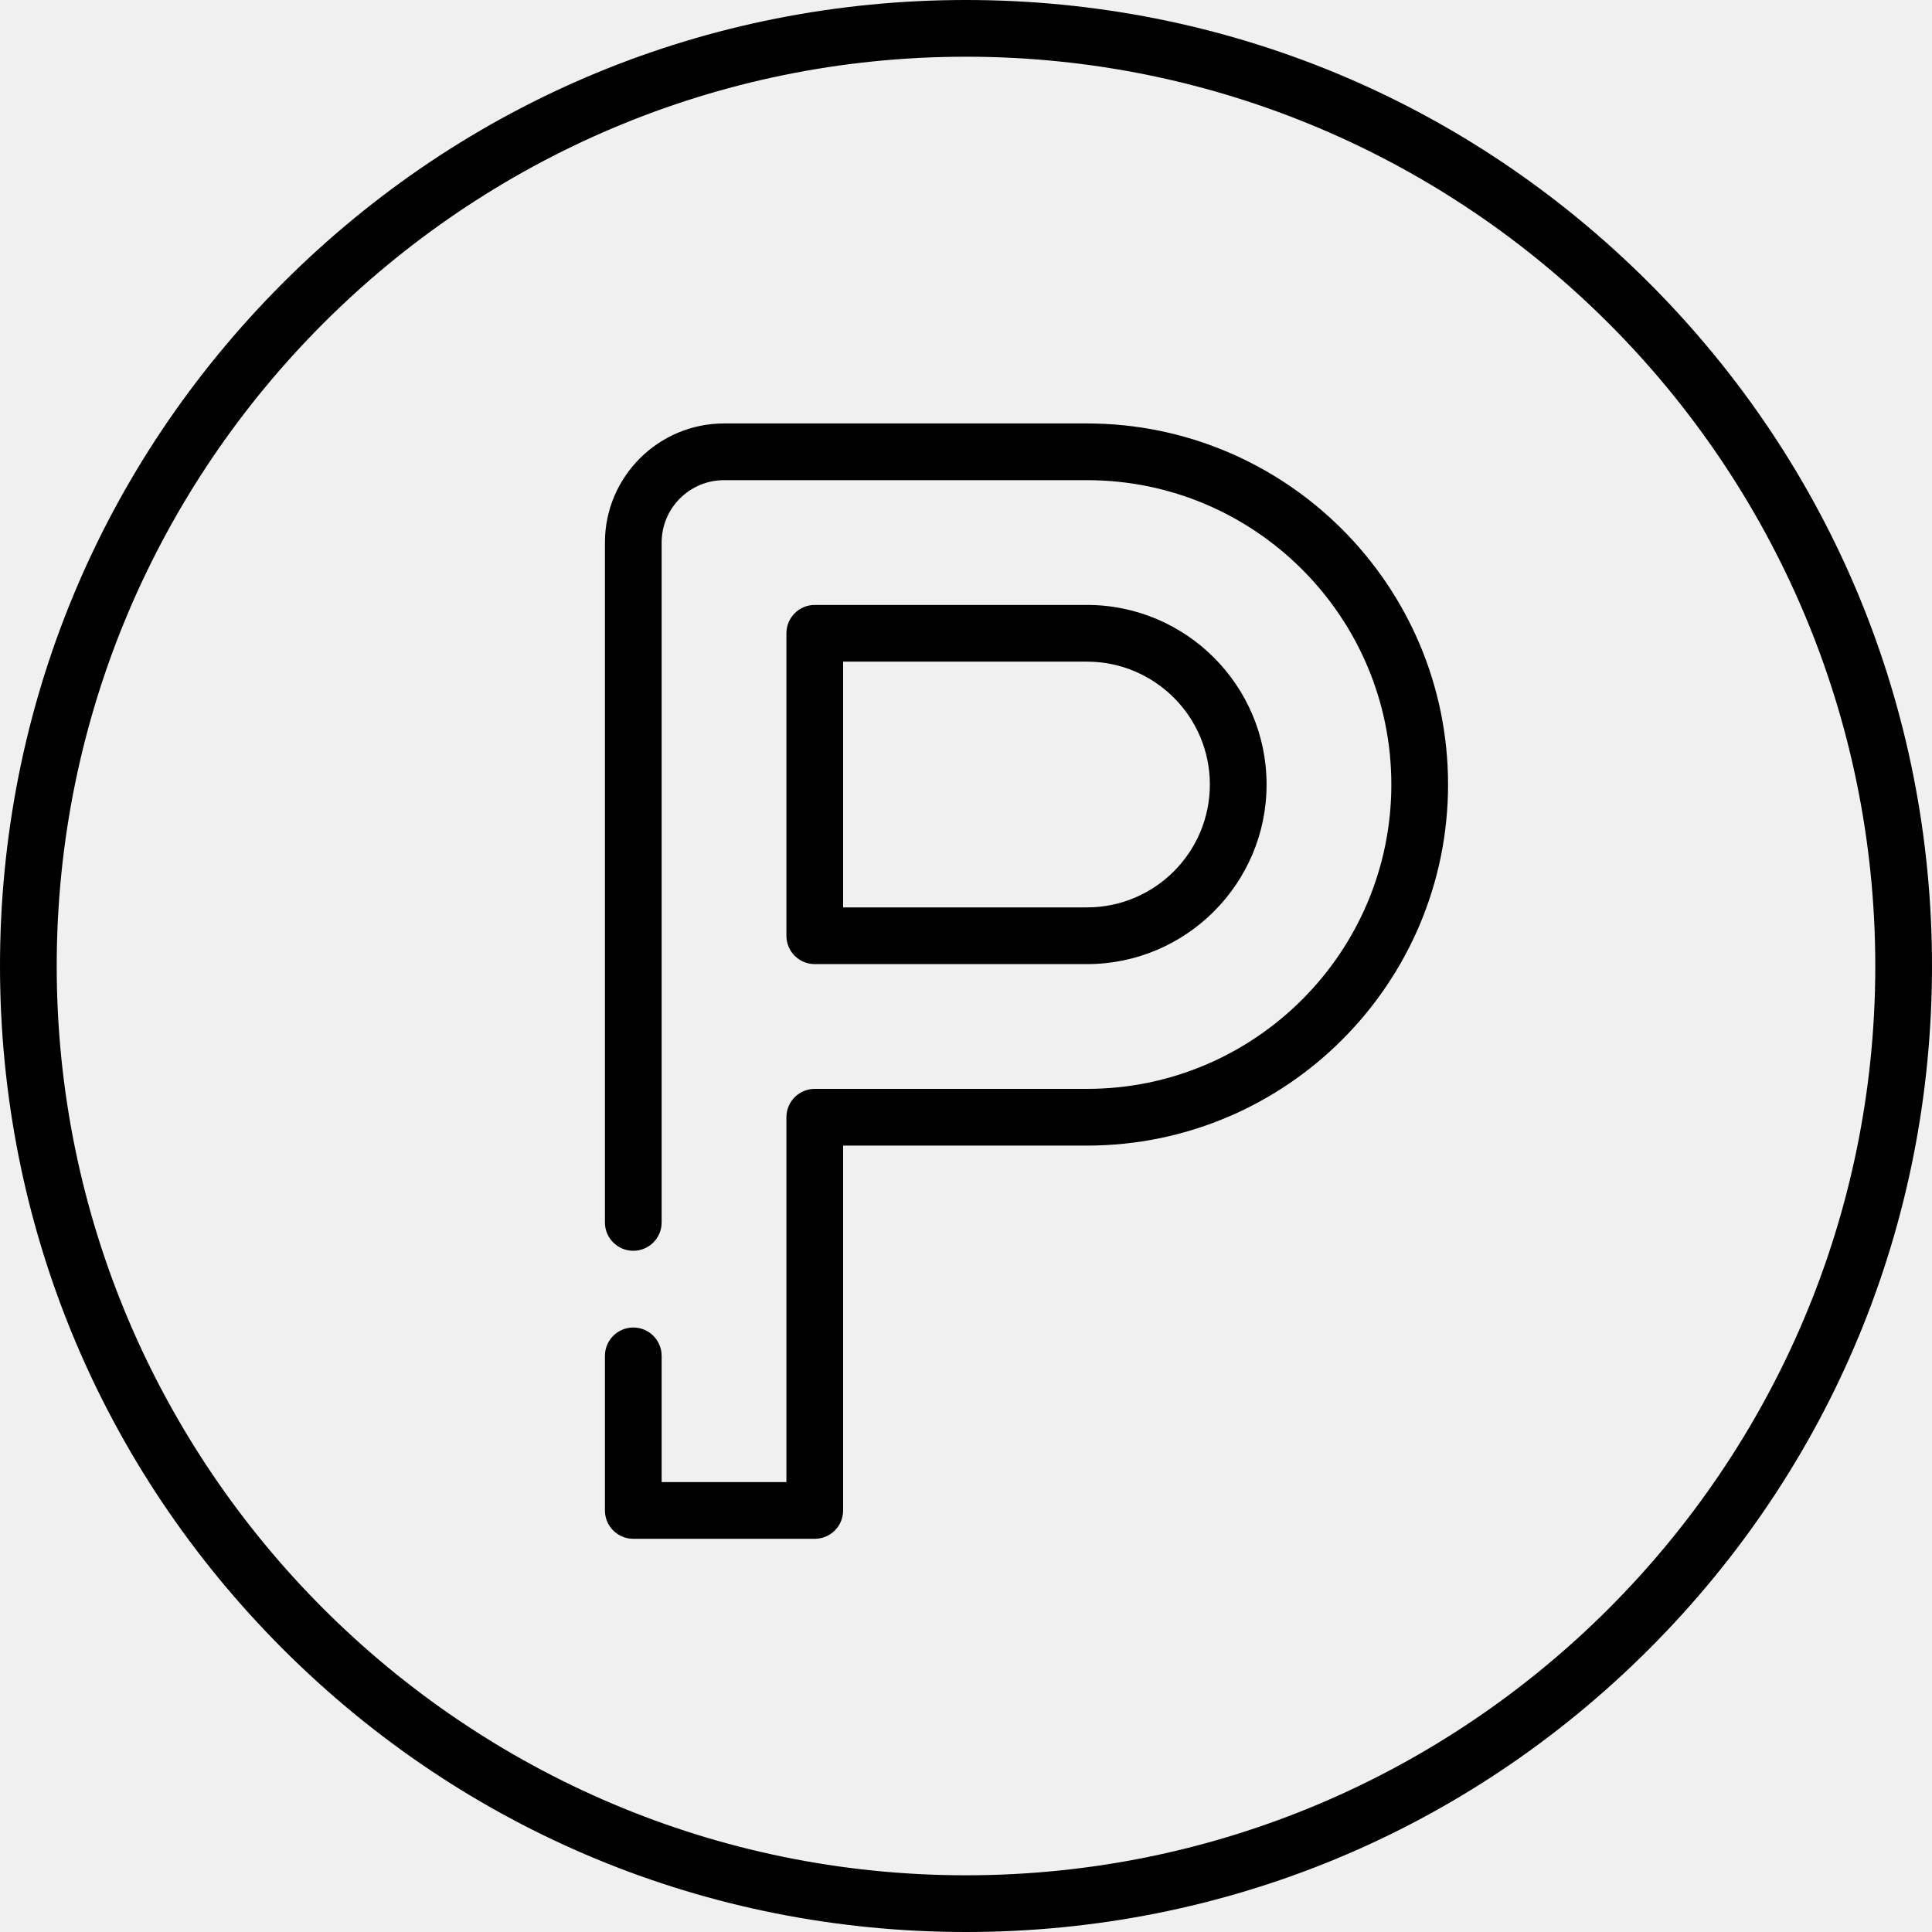
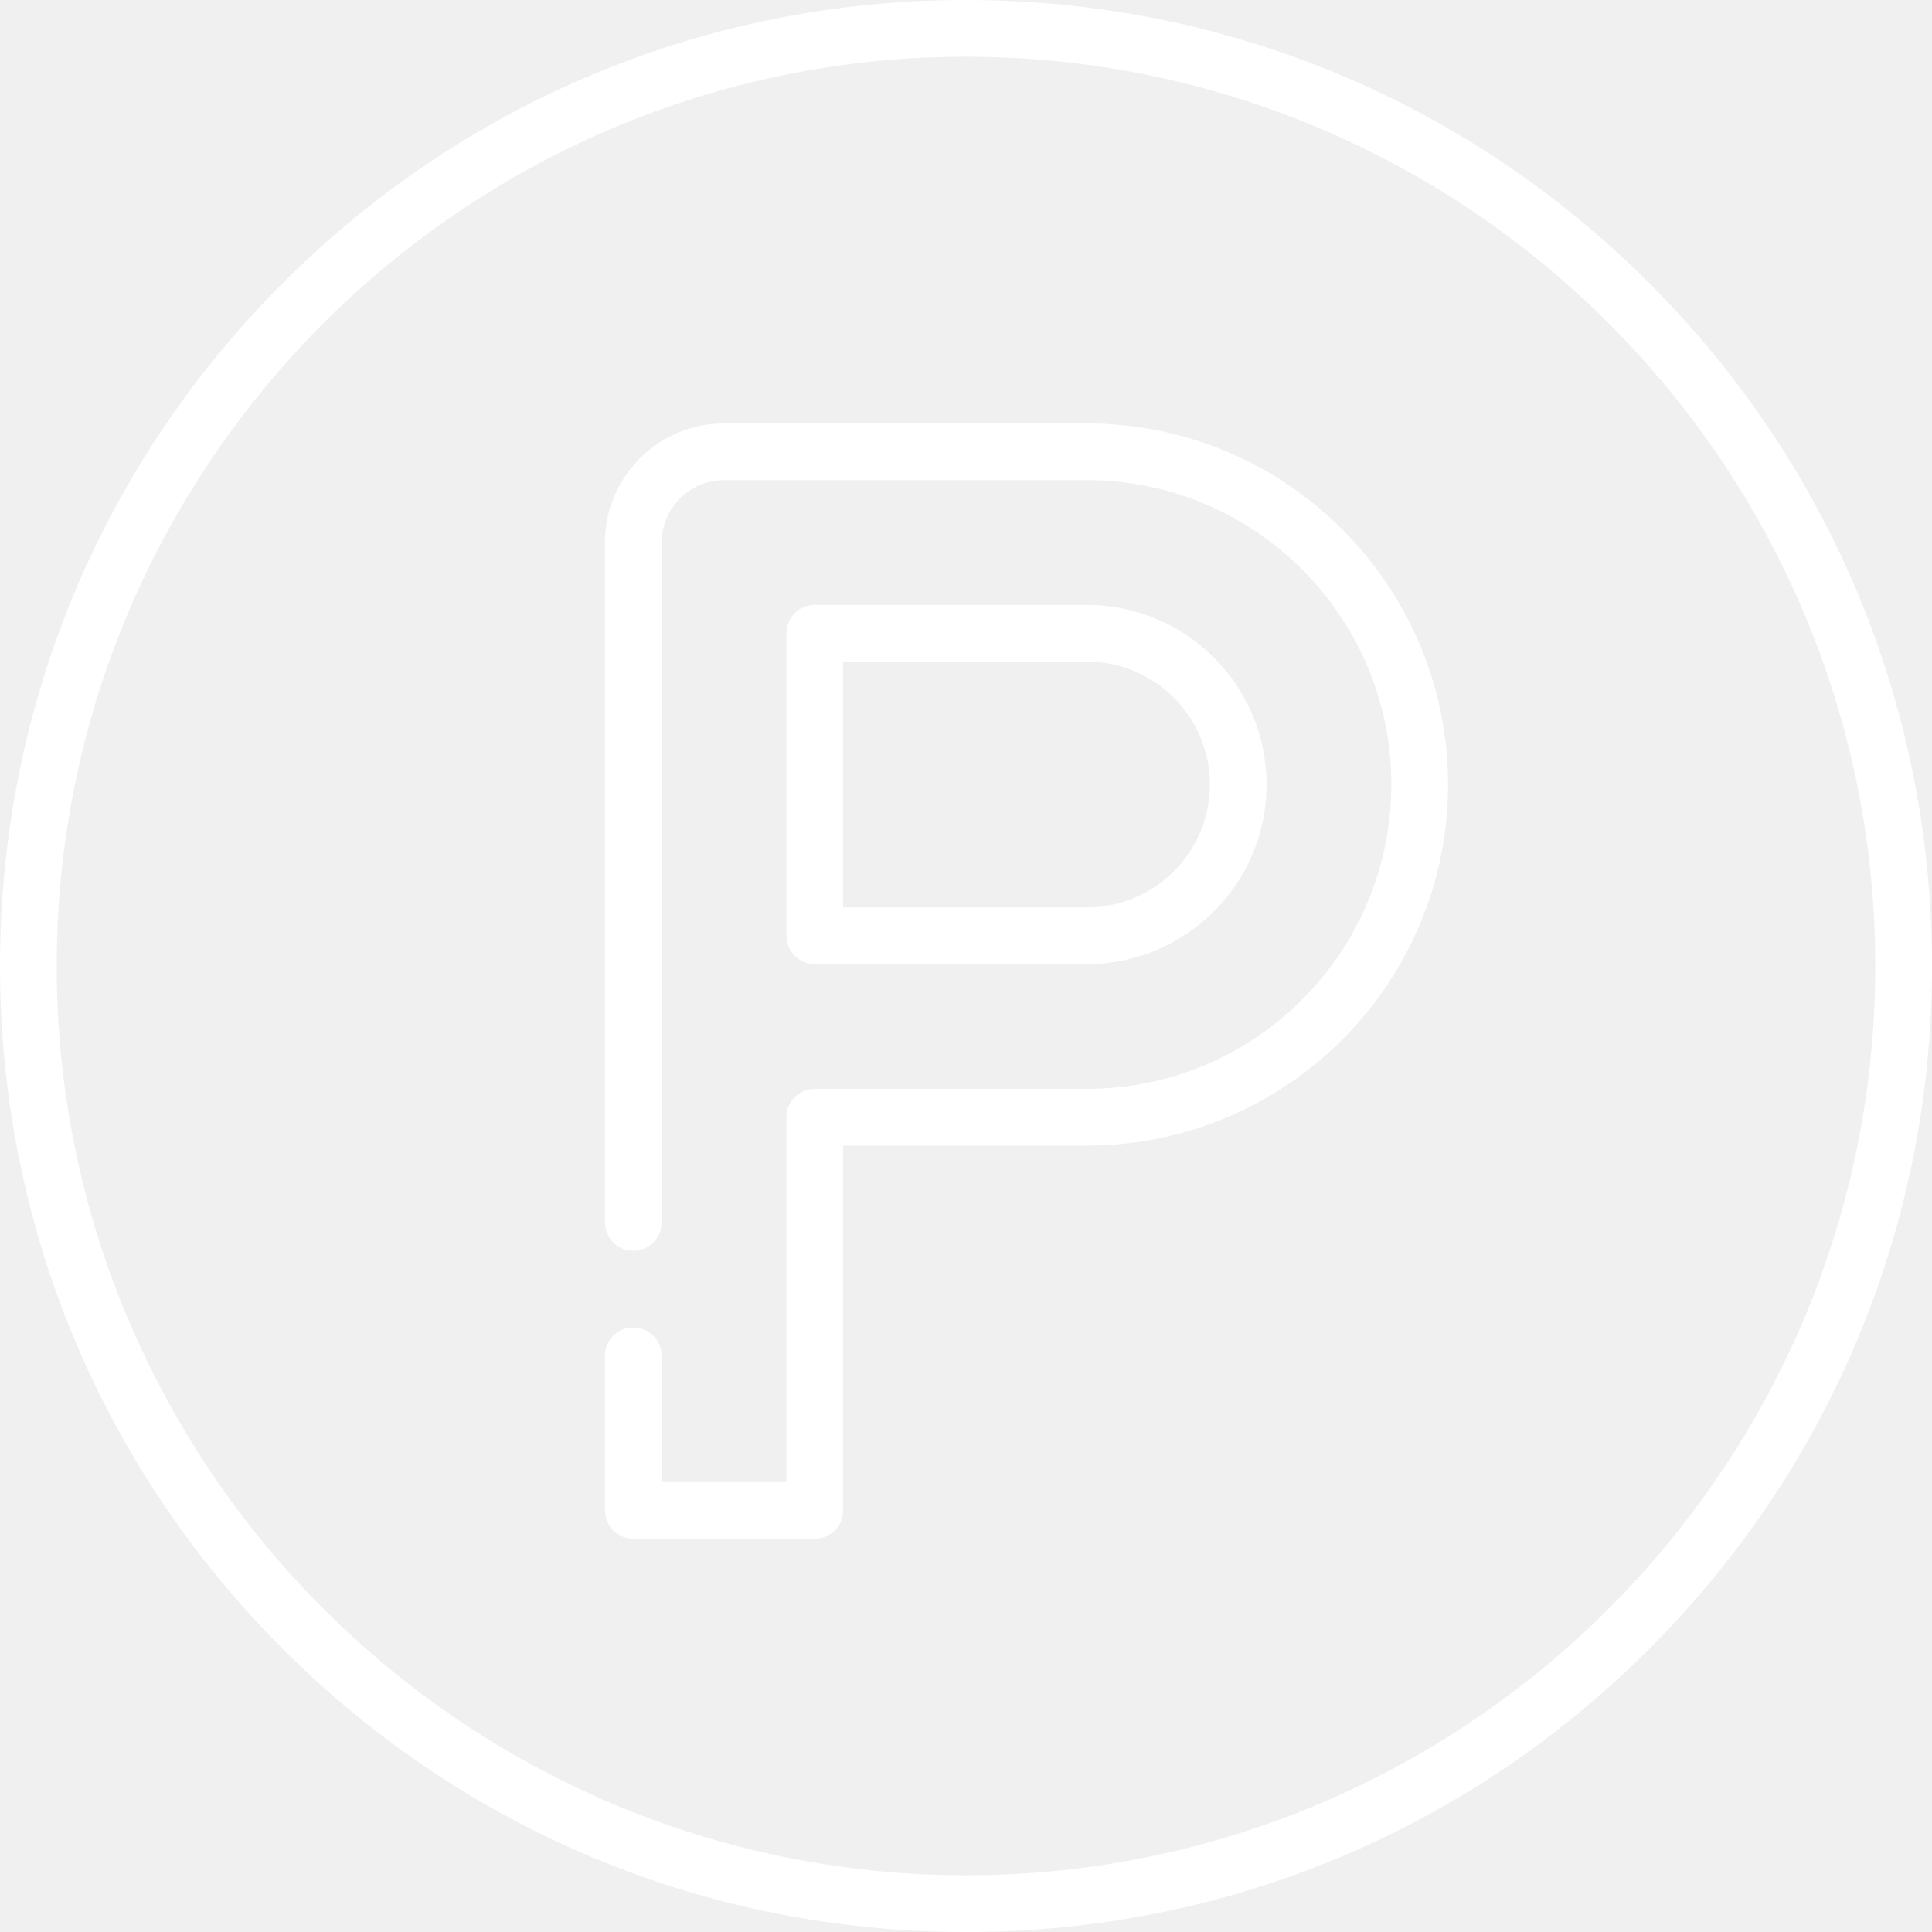
- <svg xmlns="http://www.w3.org/2000/svg" version="1.1" id="Capa_1" x="0px" y="0px" viewBox="0 0 511 511" style="enable-background:new 0 0 511 511;" xml:space="preserve" width="512" height="512">
+ <svg xmlns="http://www.w3.org/2000/svg" version="1.1" id="Capa_1" x="0px" y="0px" viewBox="0 0 511 511" style="enable-background:new 0 0 511 511; fill:#fff;" xml:space="preserve" width="512" height="512">
  <g>
    <g>
      <path d="M436.166,74.834C387.908,26.576,323.747,0,255.5,0S123.092,26.576,74.834,74.834S0,187.253,0,255.5    s26.576,132.408,74.834,180.666S187.253,511,255.5,511s132.408-26.576,180.666-74.834S511,323.747,511,255.5    S484.424,123.092,436.166,74.834z M255.5,496C122.888,496,15,388.112,15,255.5S122.888,15,255.5,15S496,122.888,496,255.5    S388.112,496,255.5,496z" />
      <path d="M215.5,255h72c26.191,0,47.5-21.309,47.5-47.5S313.691,160,287.5,160h-72c-4.143,0-7.5,3.357-7.5,7.5v80    C208,251.643,211.357,255,215.5,255z M223,175h64.5c17.921,0,32.5,14.579,32.5,32.5S305.421,240,287.5,240H223V175z" />
      <path d="M287.5,112h-96c-17.369,0-31.5,14.131-31.5,31.5v179.823c0,4.143,3.357,7.5,7.5,7.5s7.5-3.357,7.5-7.5V143.5    c0-9.098,7.402-16.5,16.5-16.5h96c44.388,0,80.5,36.112,80.5,80.5S331.888,288,287.5,288h-72c-4.143,0-7.5,3.357-7.5,7.5V392h-33    v-33.383c0-4.143-3.357-7.5-7.5-7.5s-7.5,3.357-7.5,7.5V399.5c0,4.143,3.357,7.5,7.5,7.5h48c4.143,0,7.5-3.357,7.5-7.5V303h64.5    c52.659,0,95.5-42.841,95.5-95.5S340.159,112,287.5,112z" />
    </g>
  </g>
</svg>
